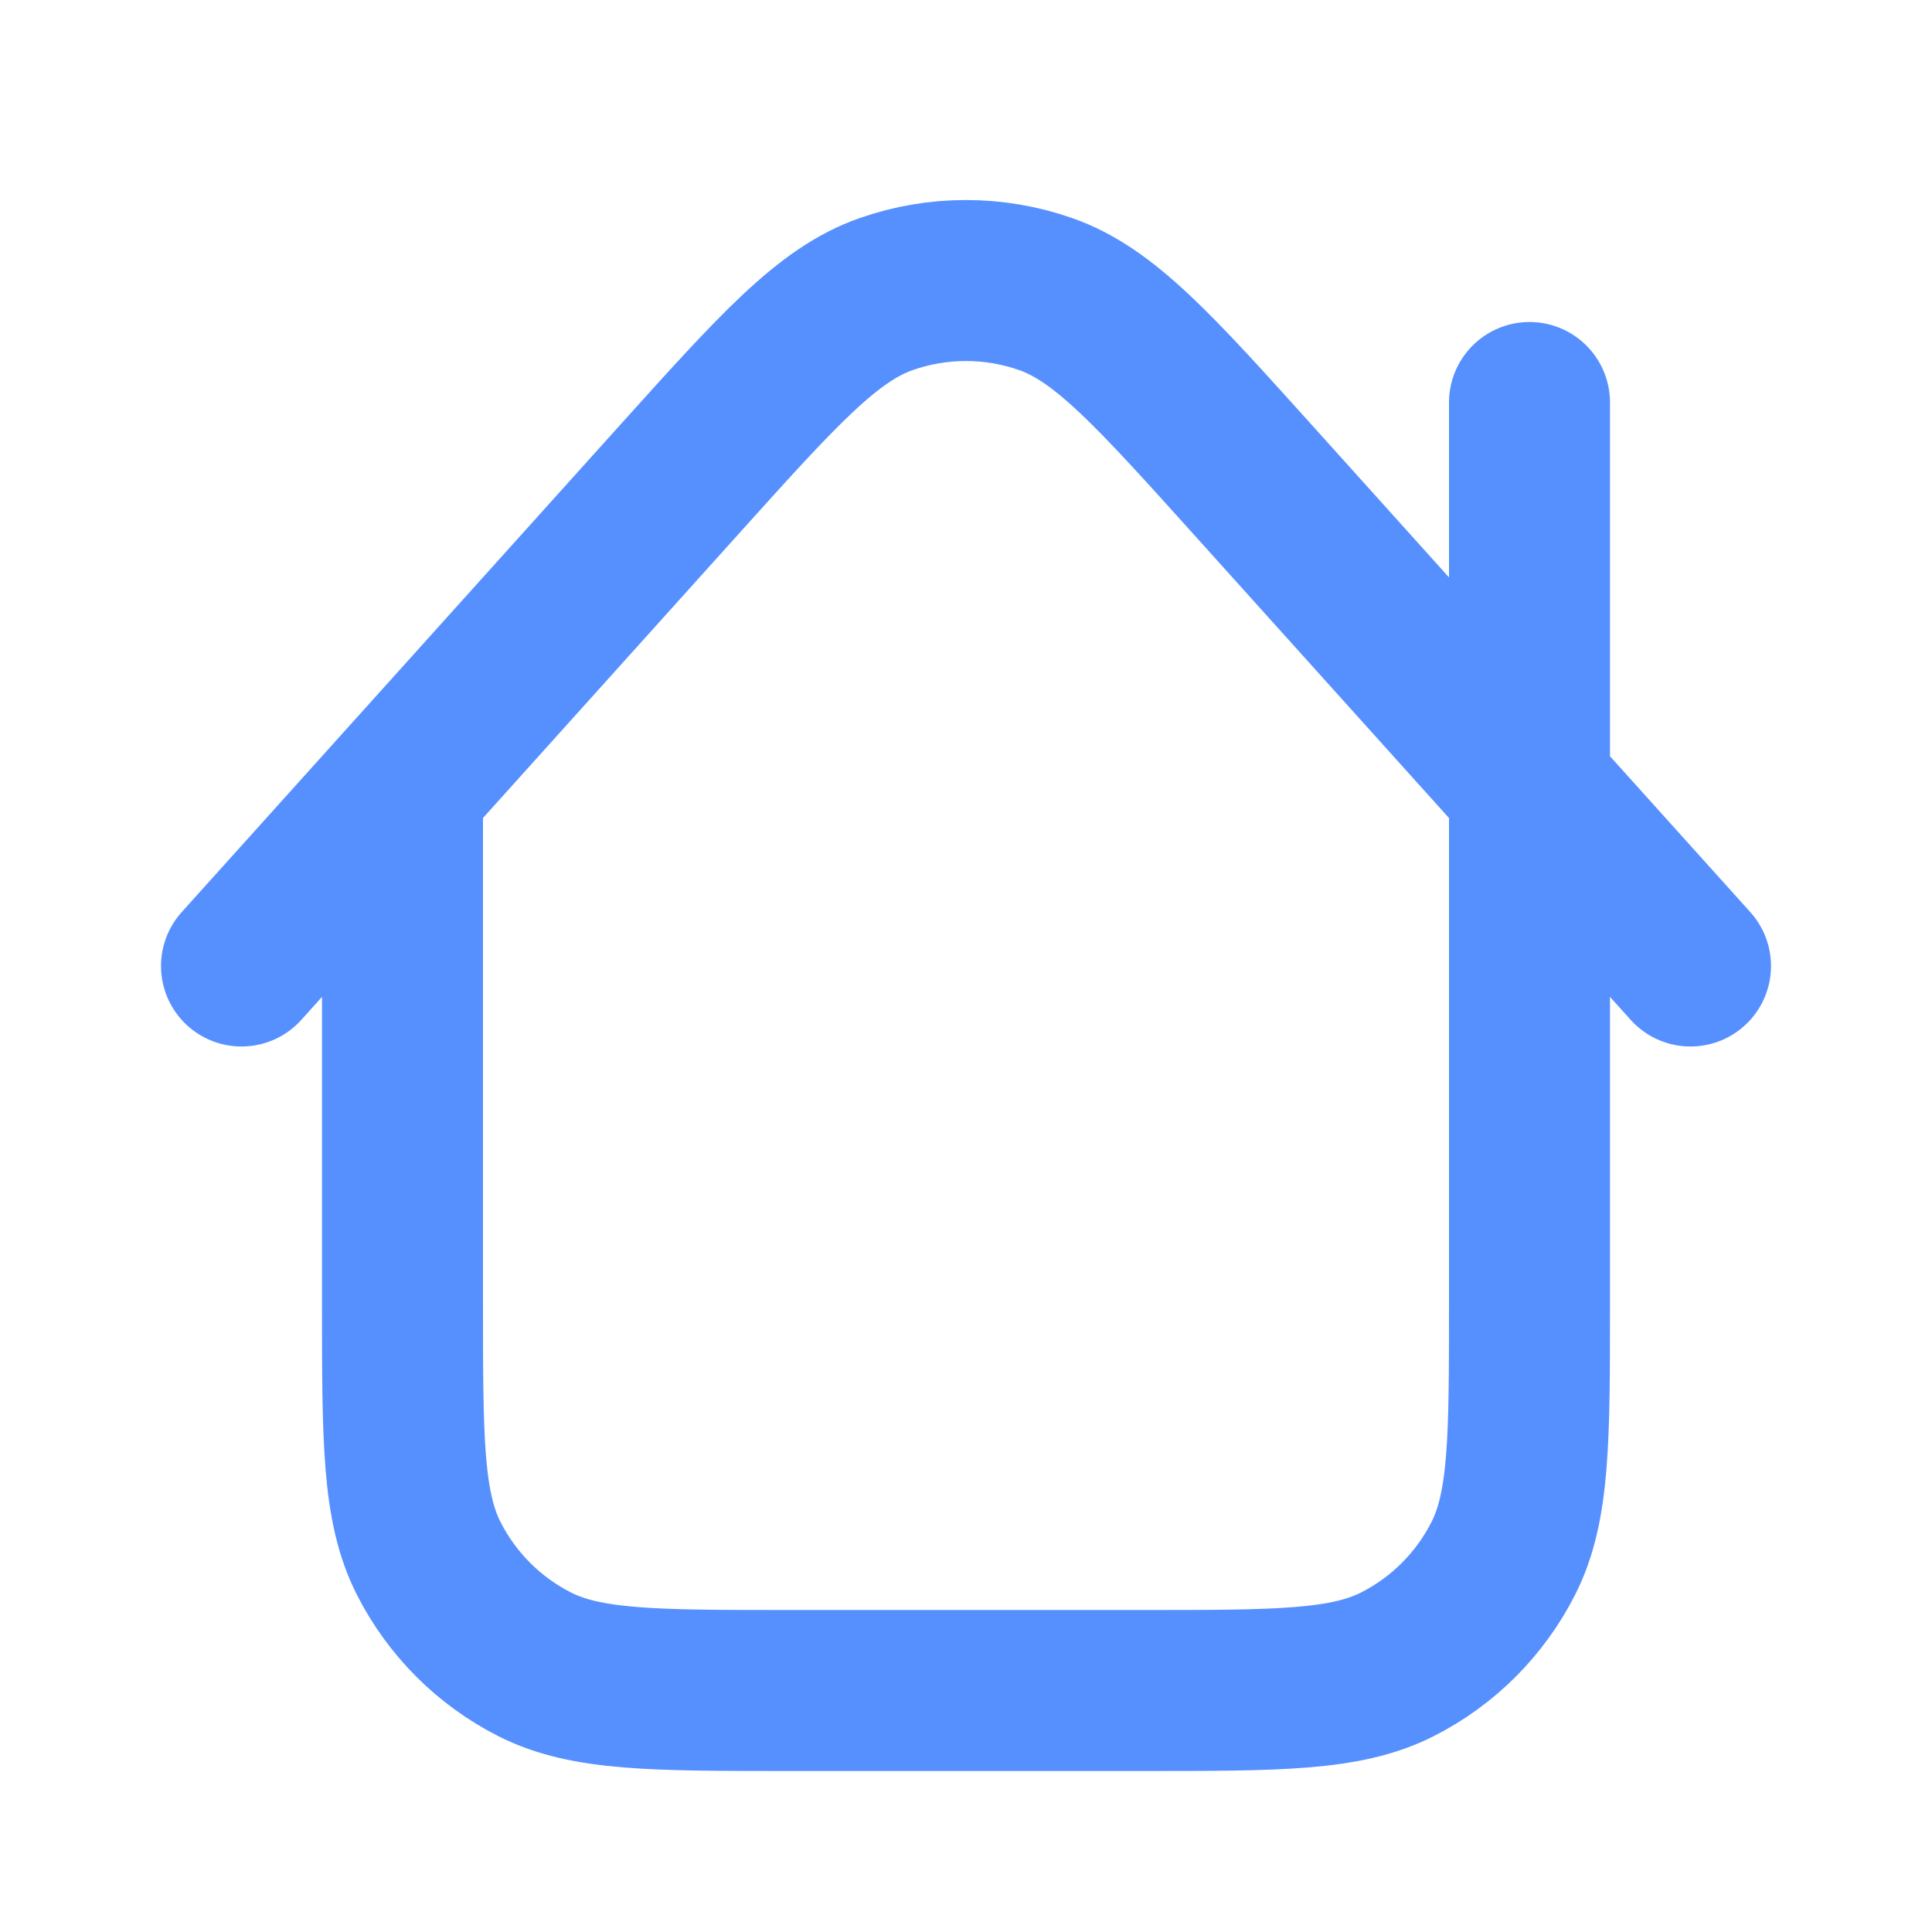
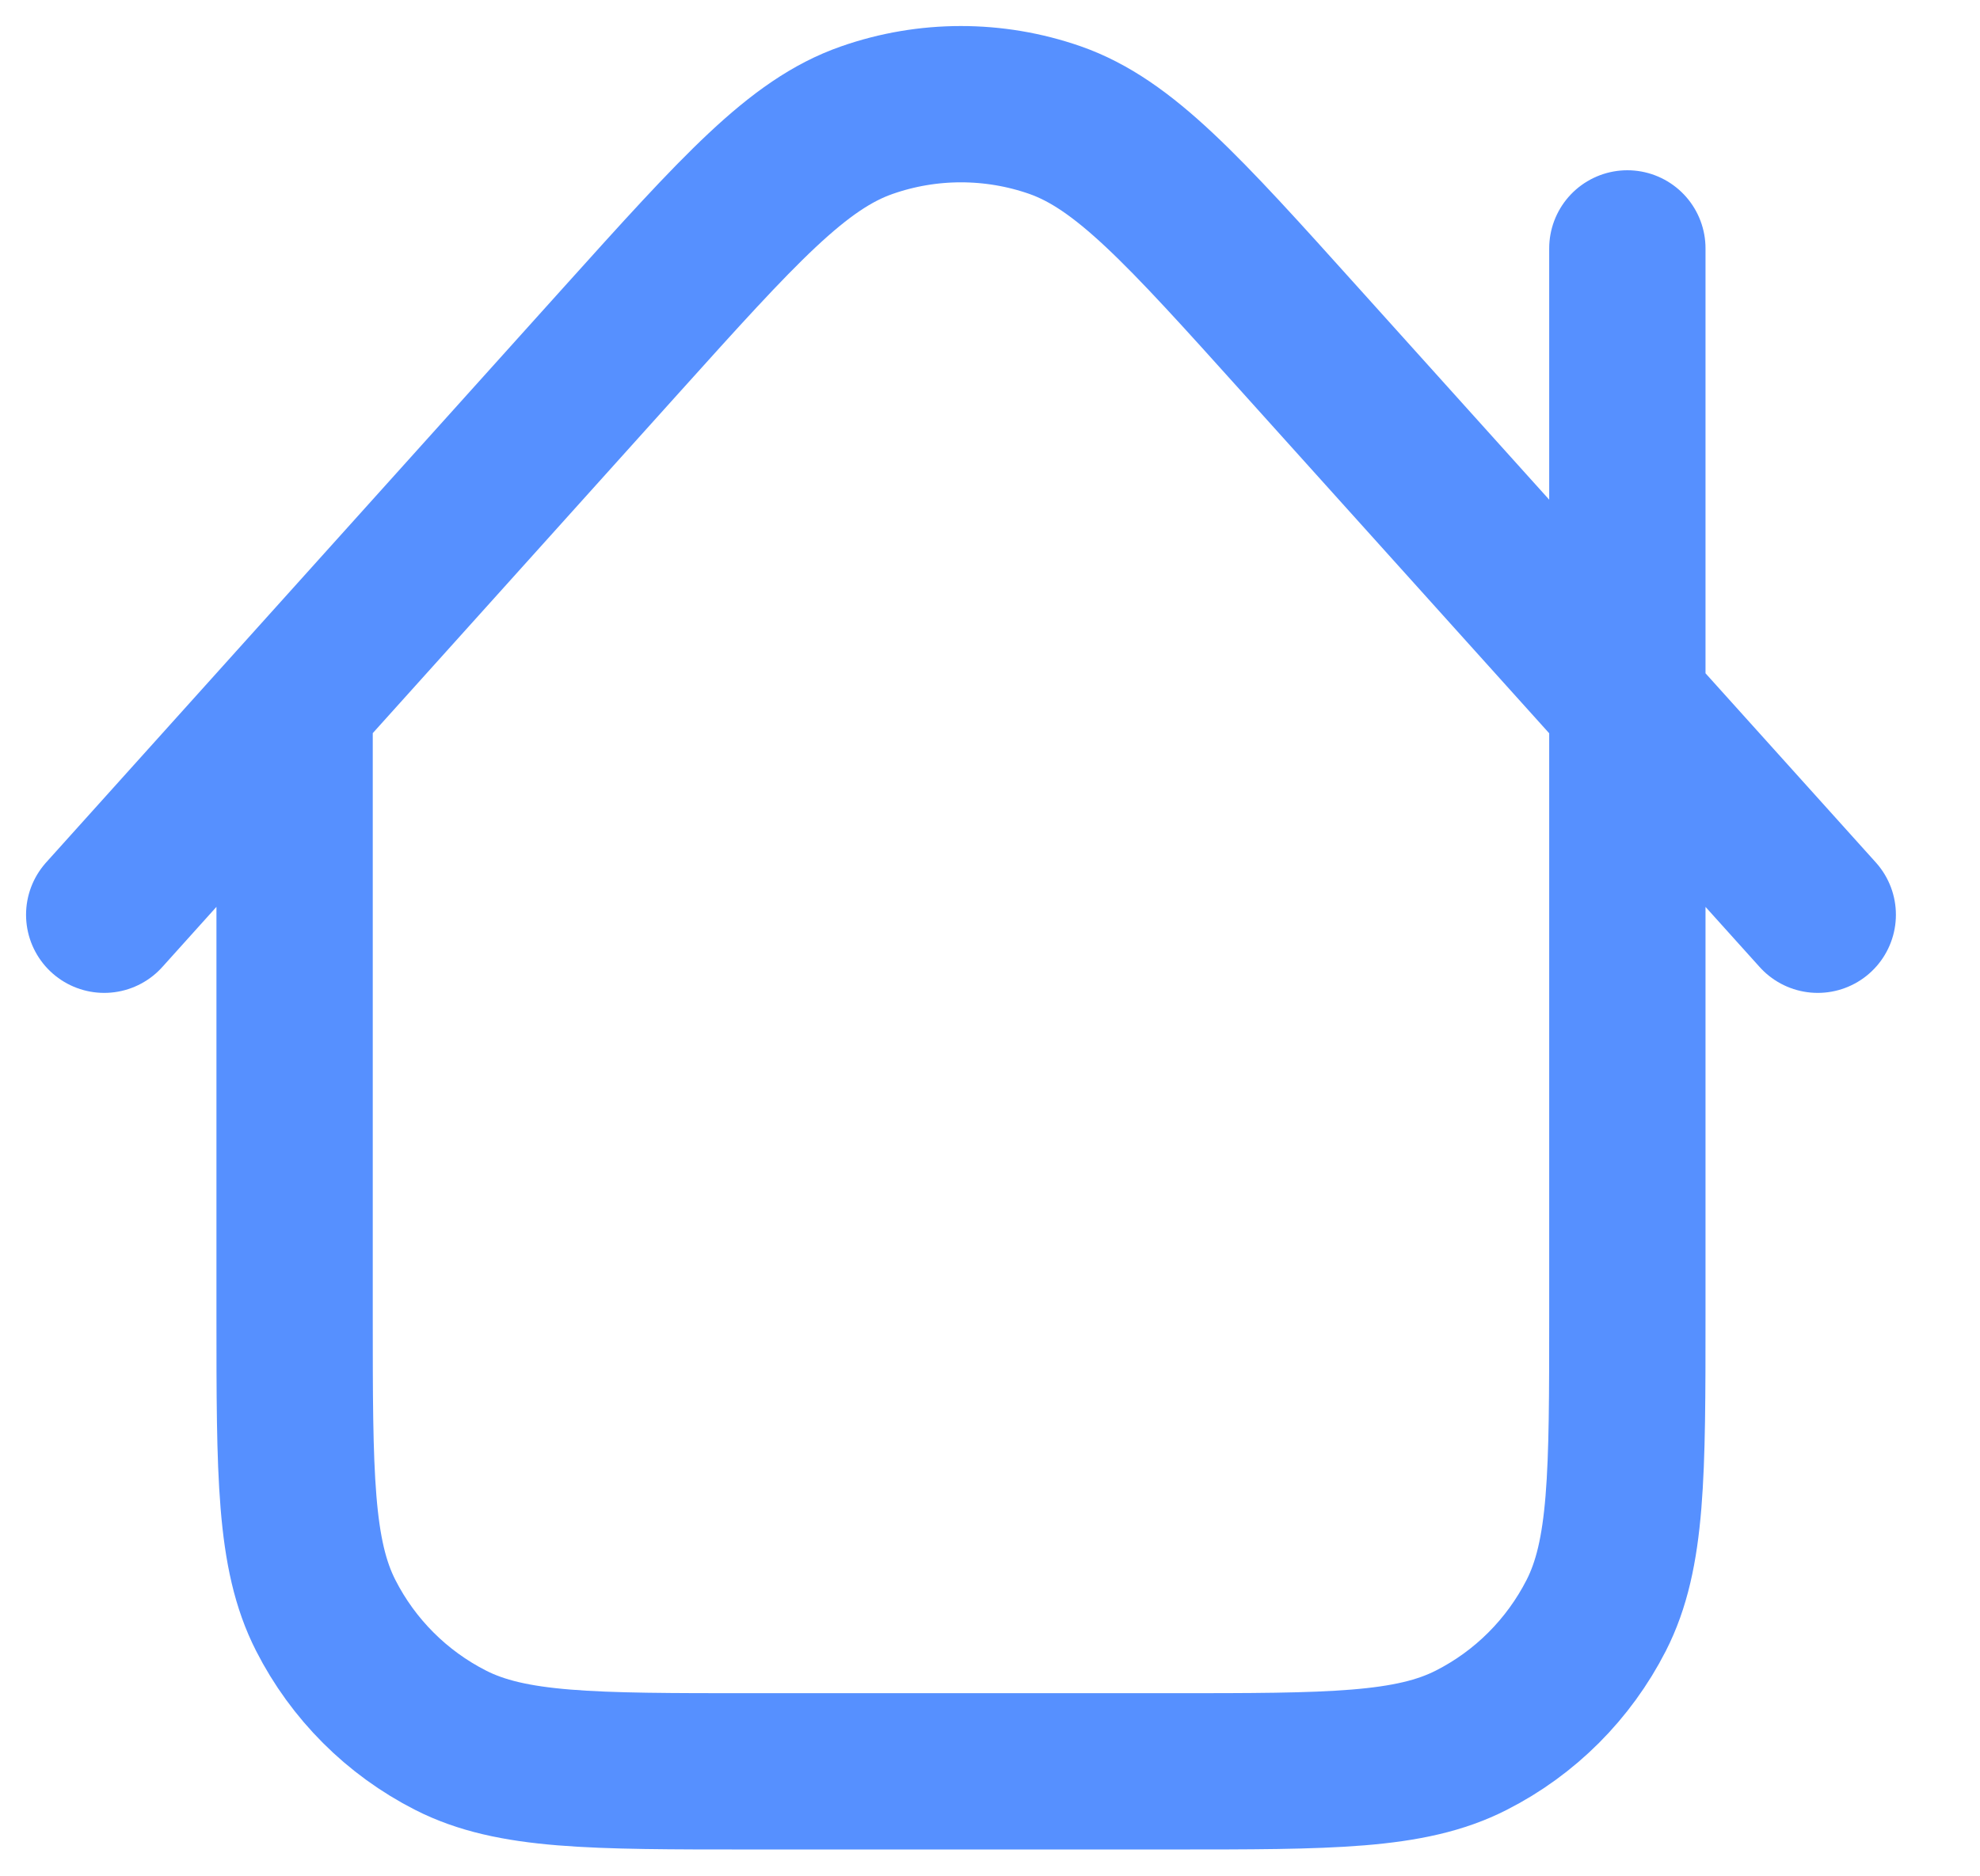
- <svg xmlns="http://www.w3.org/2000/svg" width="24" height="24" viewBox="0 0 24 24" fill="none">
-   <path d="M5 9.778V16.2C5 17.88 5 18.72 5.327 19.362C5.615 19.927 6.074 20.386 6.638 20.673C7.28 21 8.12 21 9.8 21H14.2C15.88 21 16.72 21 17.362 20.673C17.927 20.386 18.385 19.927 18.673 19.362C19 18.72 19 17.88 19 16.2V5M21 12L15.567 5.964C14.331 4.591 13.713 3.905 12.986 3.652C12.347 3.429 11.651 3.429 11.012 3.652C10.284 3.905 9.667 4.592 8.431 5.965L3 12" stroke="#5690FF" stroke-width="2" stroke-linecap="round" stroke-linejoin="round" />
+ <svg xmlns="http://www.w3.org/2000/svg" width="19" height="18" viewBox="0 0 19 18" fill="none">
+   <path d="M2.827 6.748V12.615C2.827 14.15 2.827 14.918 3.126 15.504C3.388 16.019 3.808 16.439 4.323 16.701C4.909 17 5.677 17 7.212 17H11.231C12.766 17 13.533 17 14.119 16.701C14.635 16.439 15.054 16.019 15.317 15.504C15.616 14.918 15.616 14.15 15.616 12.615V2.384M17.443 8.779L12.479 3.265C11.351 2.011 10.786 1.384 10.122 1.152C9.538 0.949 8.902 0.949 8.319 1.153C7.654 1.384 7.09 2.011 5.961 3.265L1 8.779" stroke="#5690FF" stroke-width="1.5" stroke-linecap="round" stroke-linejoin="round" />
</svg>
